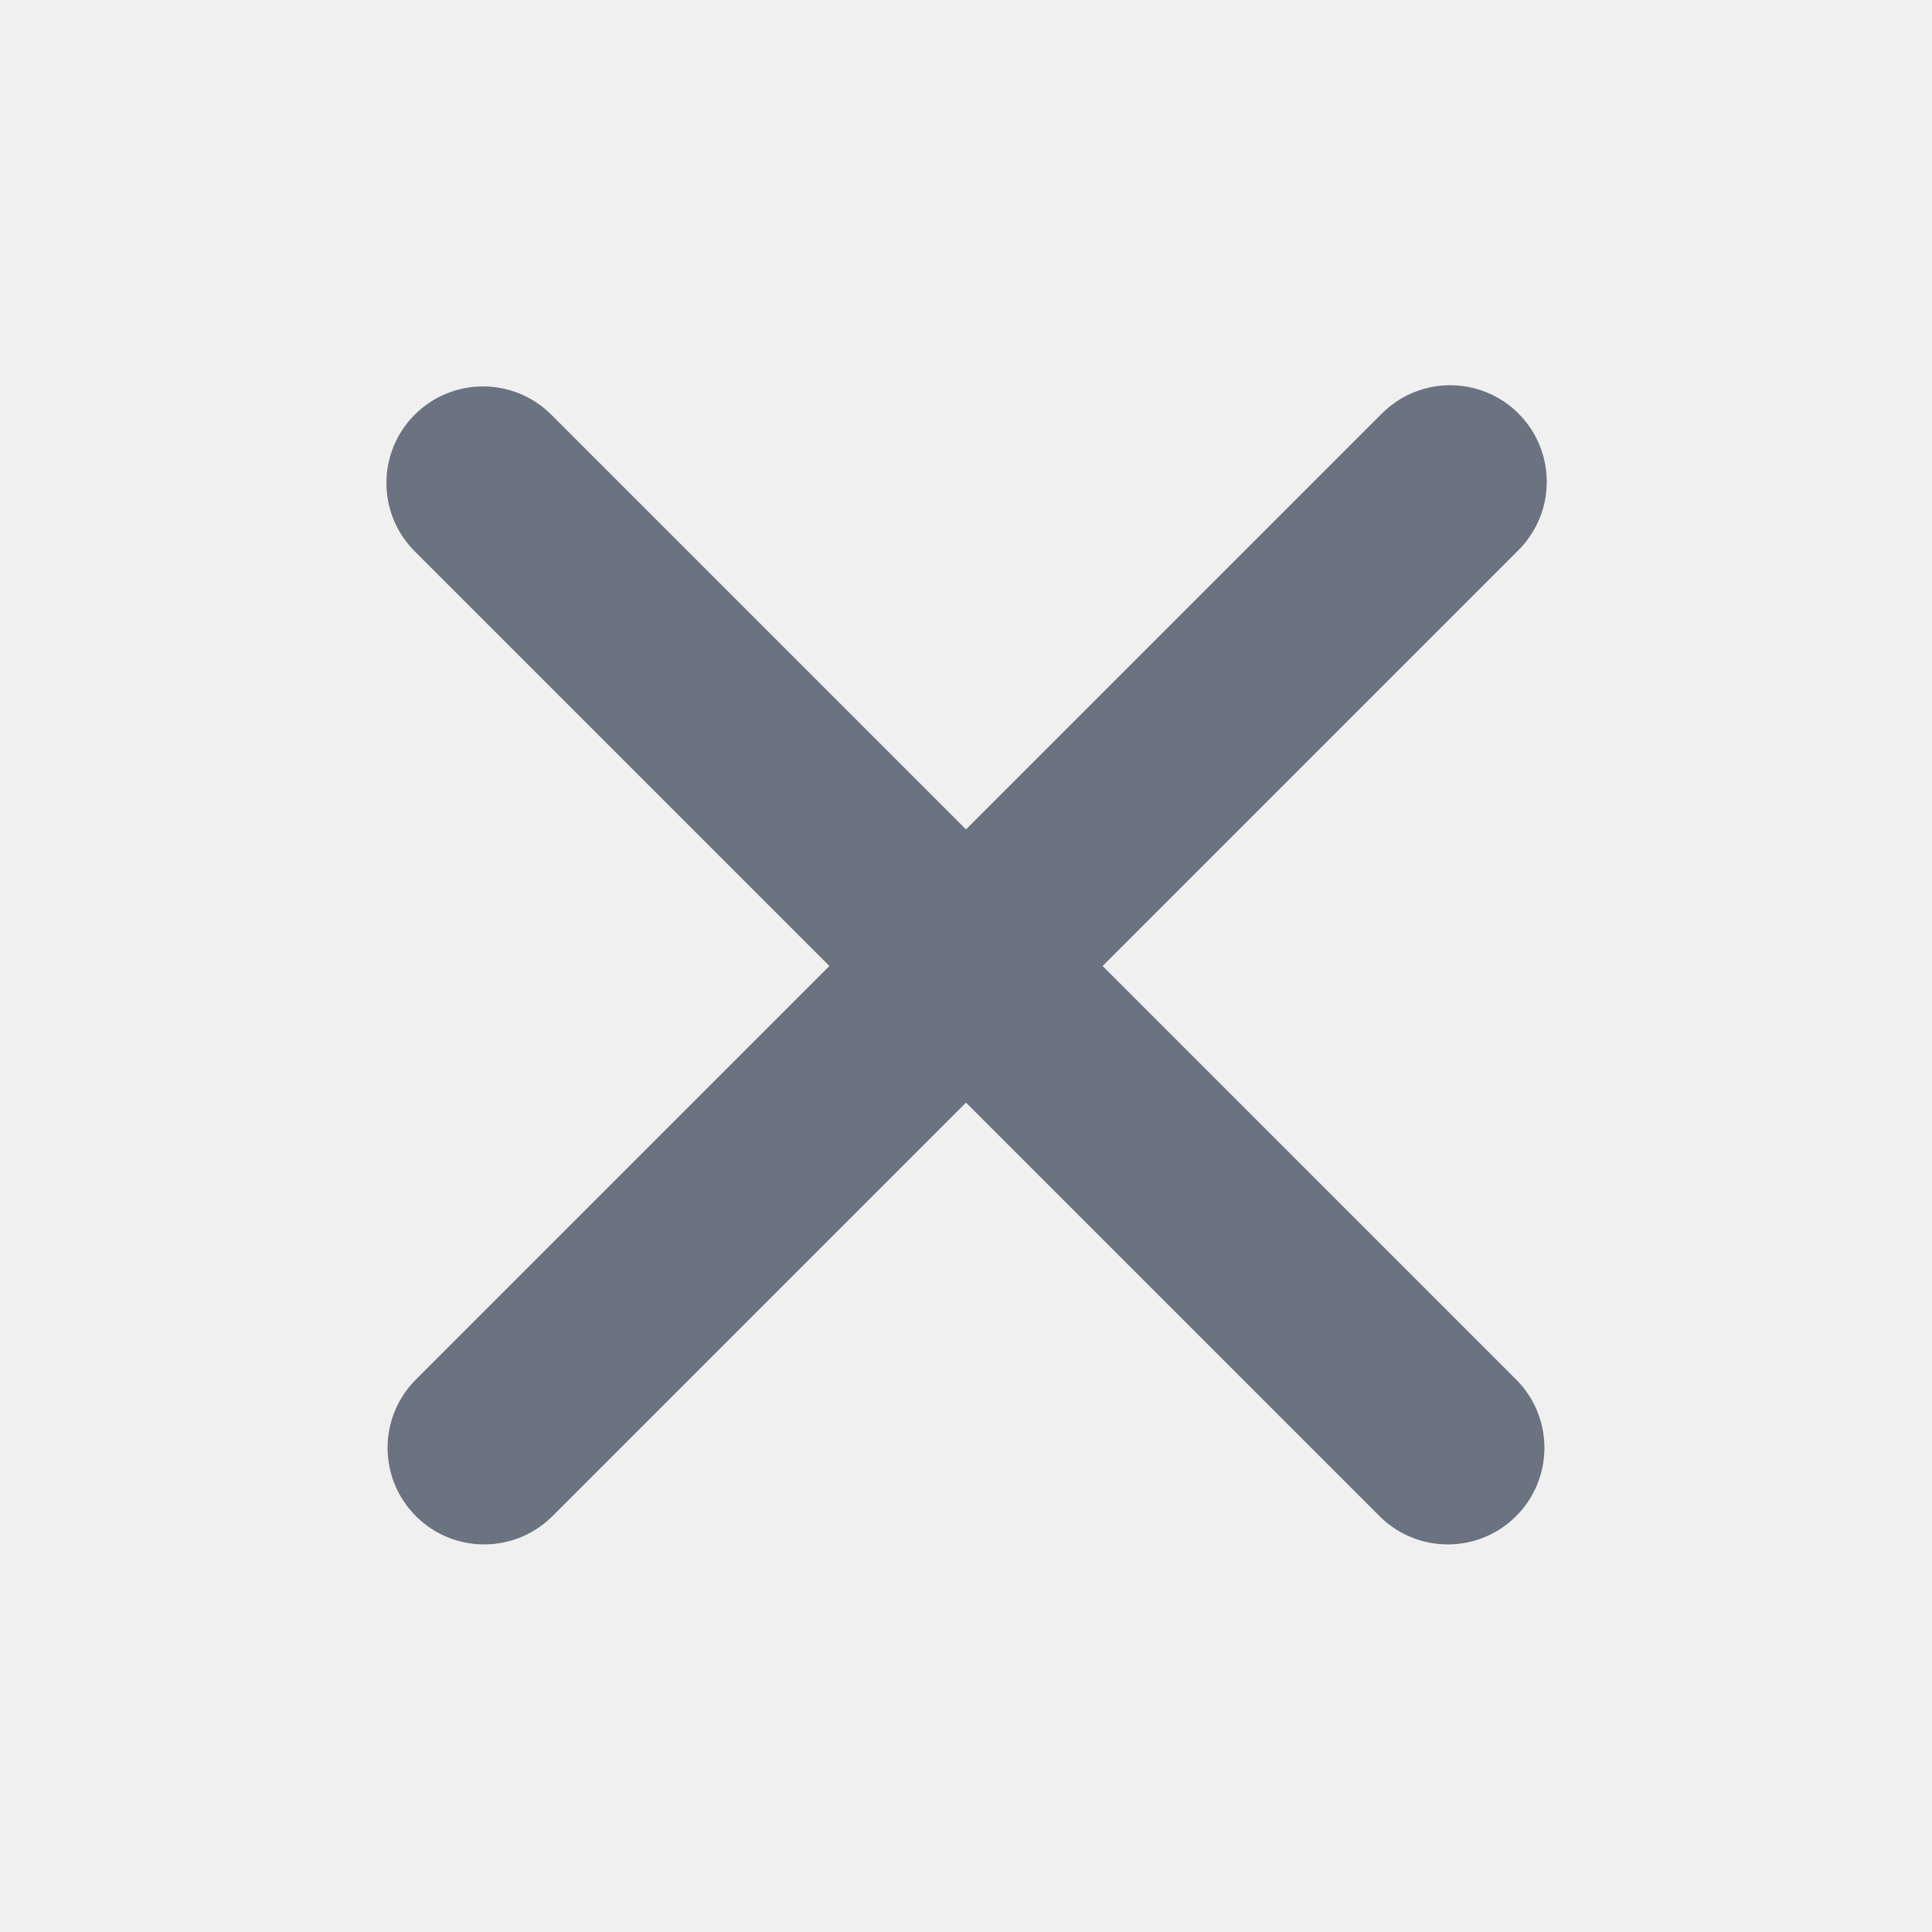
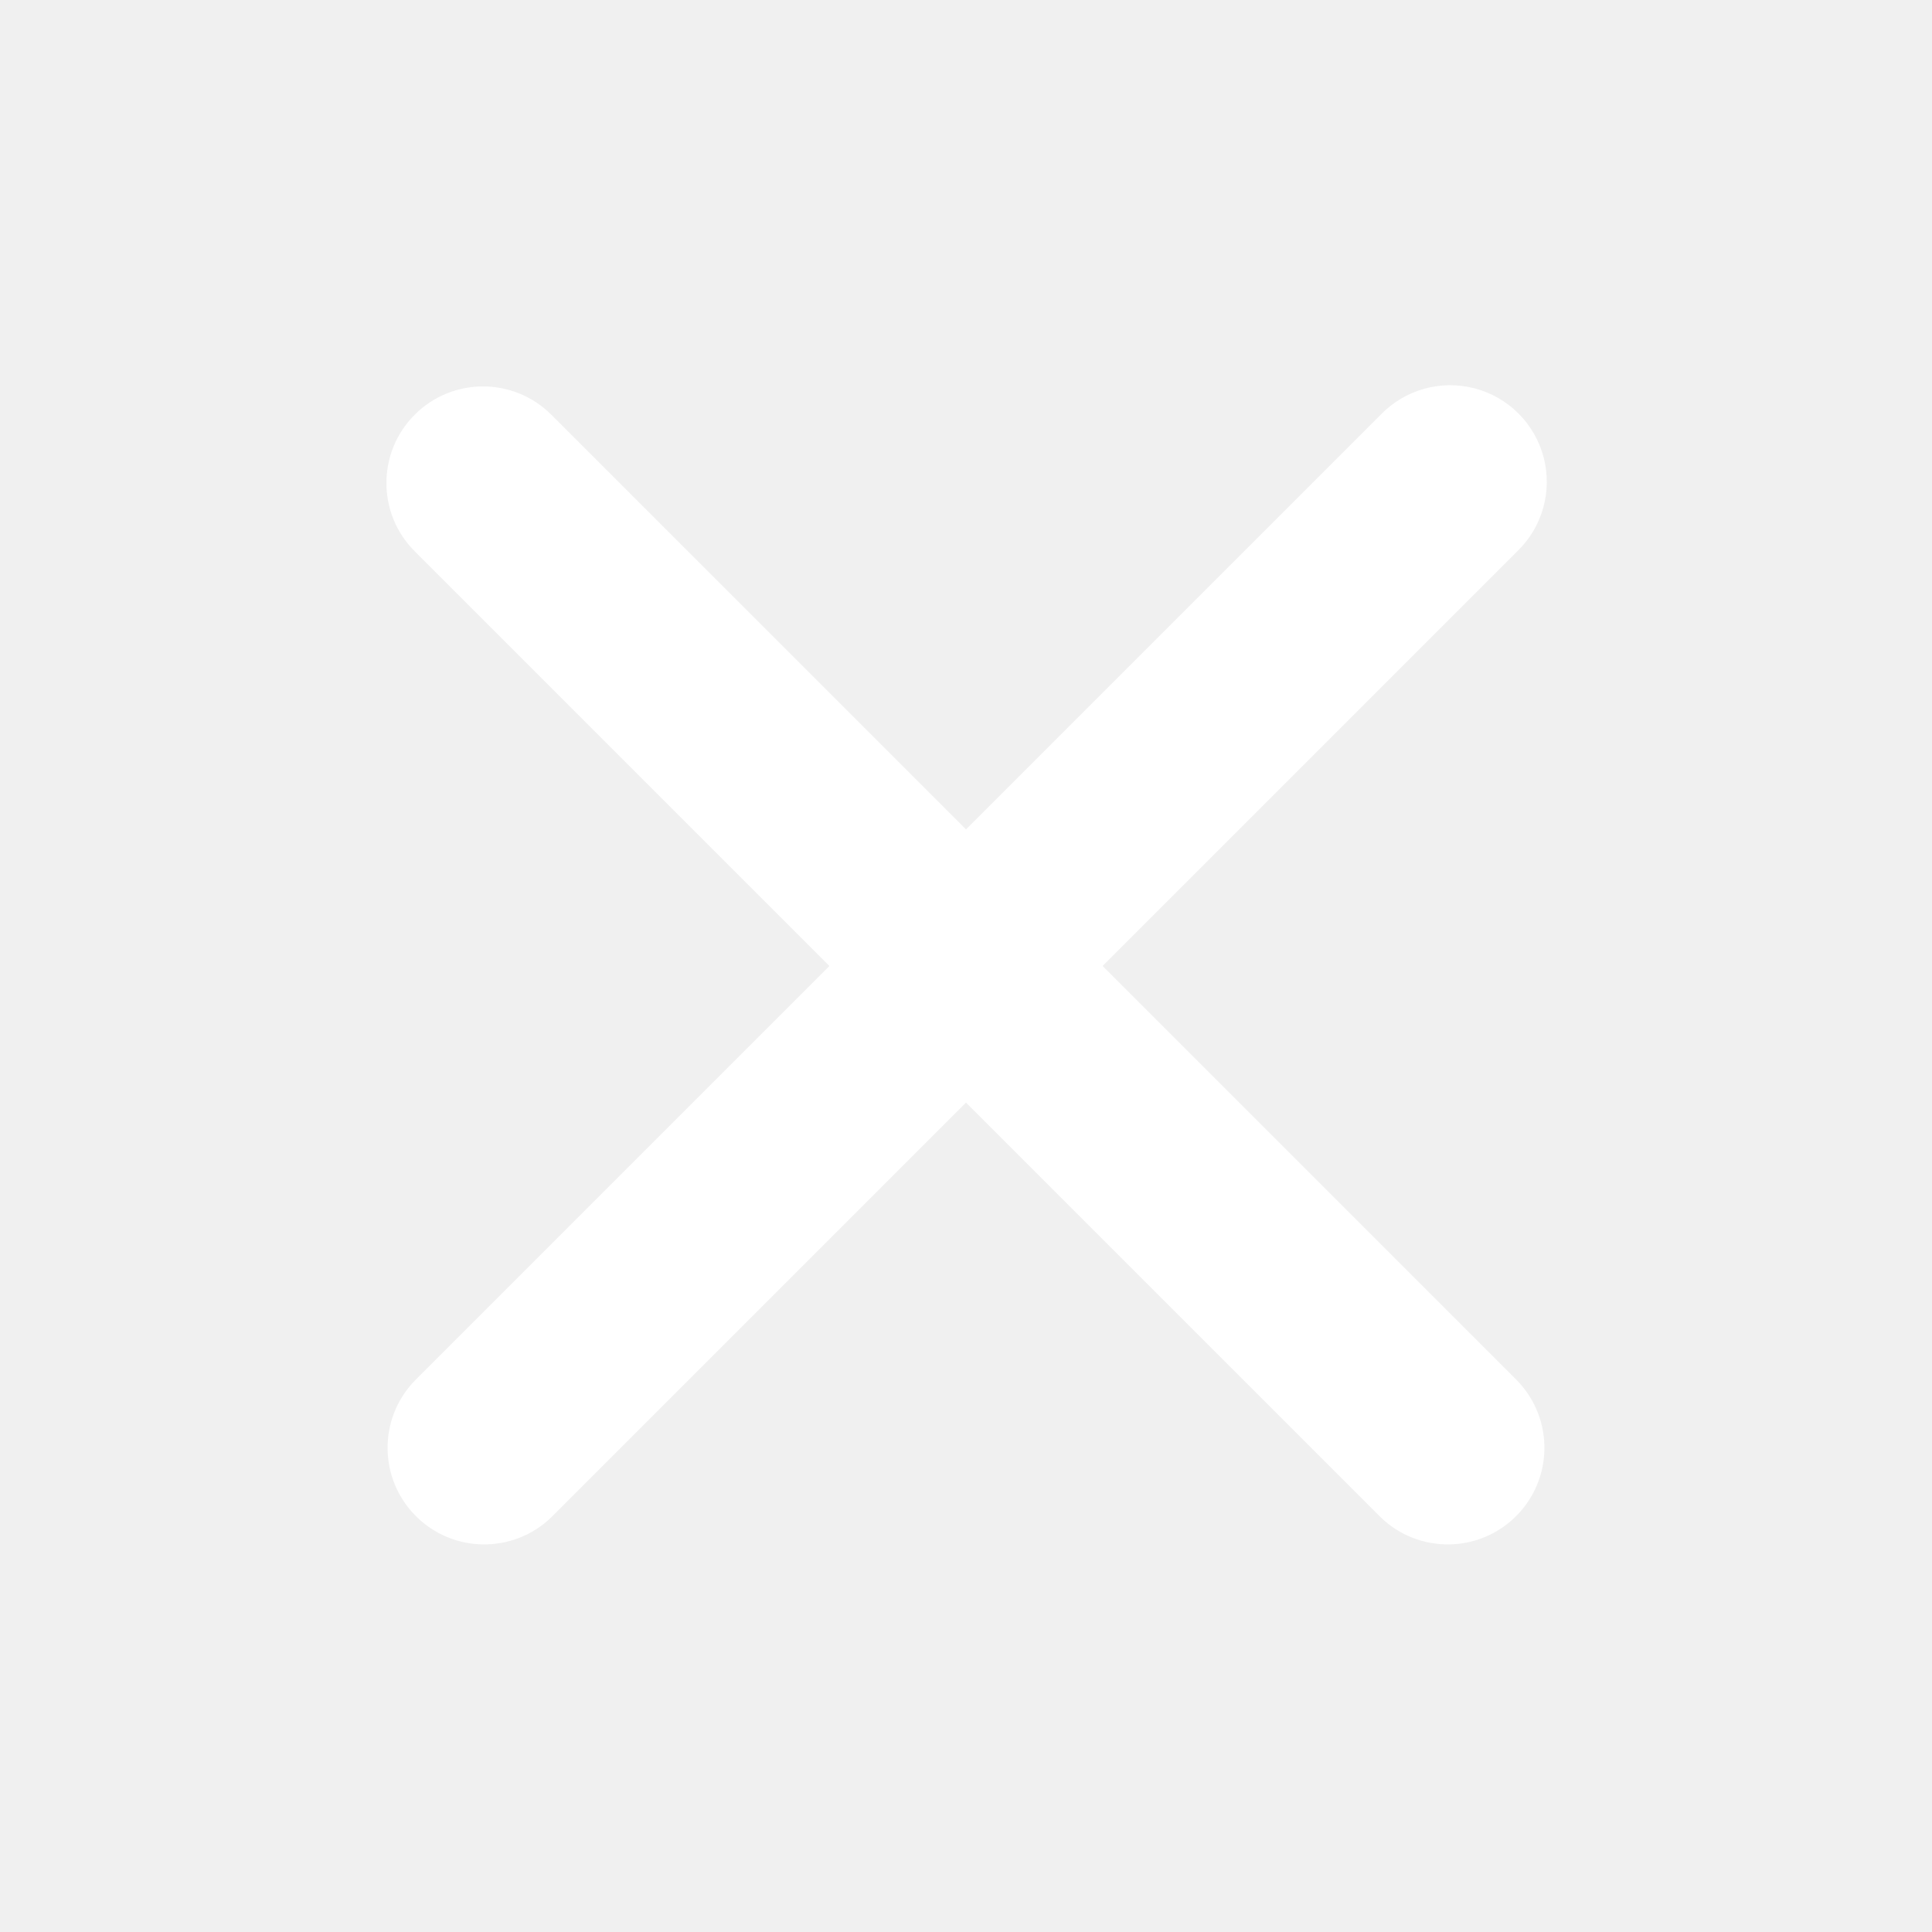
- <svg xmlns="http://www.w3.org/2000/svg" className="w-6 h-6" fill="#6b7280" viewBox="0 0 20 20">
+ <svg xmlns="http://www.w3.org/2000/svg" className="w-6 h-6" fill="#ffffff" viewBox="0 0 20 20">
  <path fillRule="evenodd" d="M4.293 4.293a1 1 0 011.414 0L10 8.586l4.293-4.293a1 1 0 111.414 1.414L11.414 10l4.293 4.293a1 1 0 01-1.414 1.414L10 11.414l-4.293 4.293a1 1 0 01-1.414-1.414L8.586 10 4.293 5.707a1 1 0 010-1.414z" clipRule="evenodd" />
</svg>
